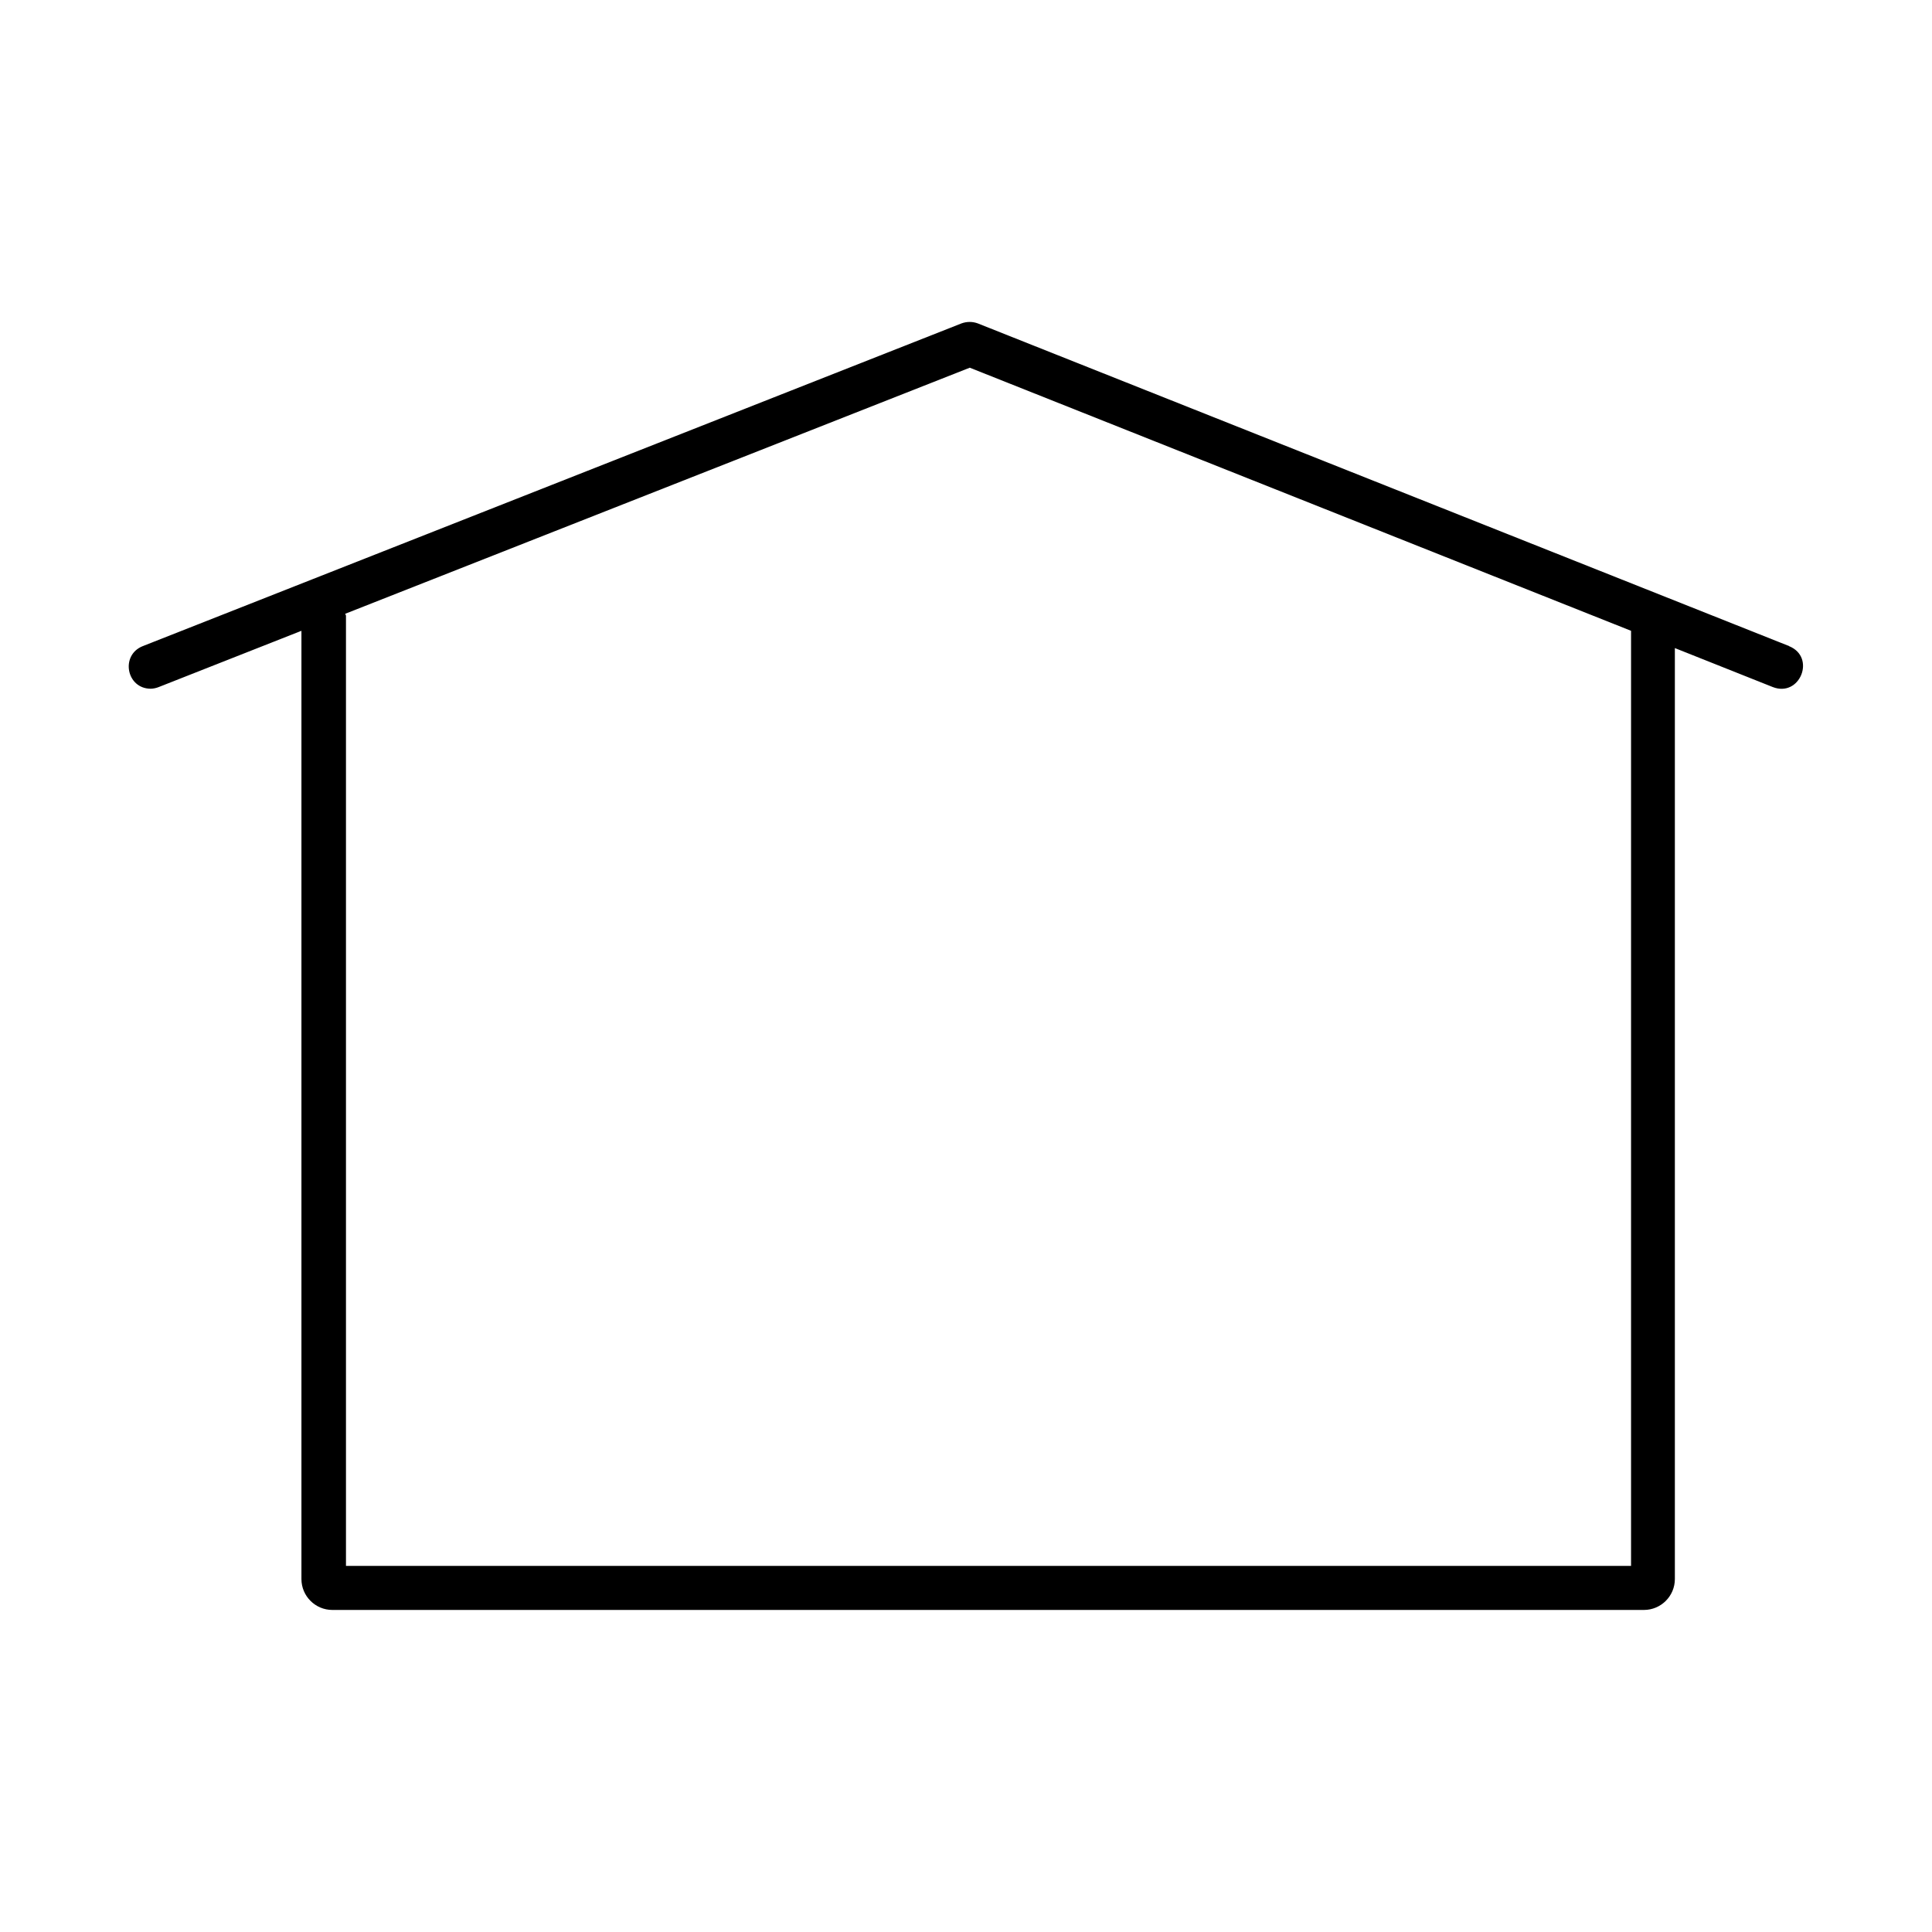
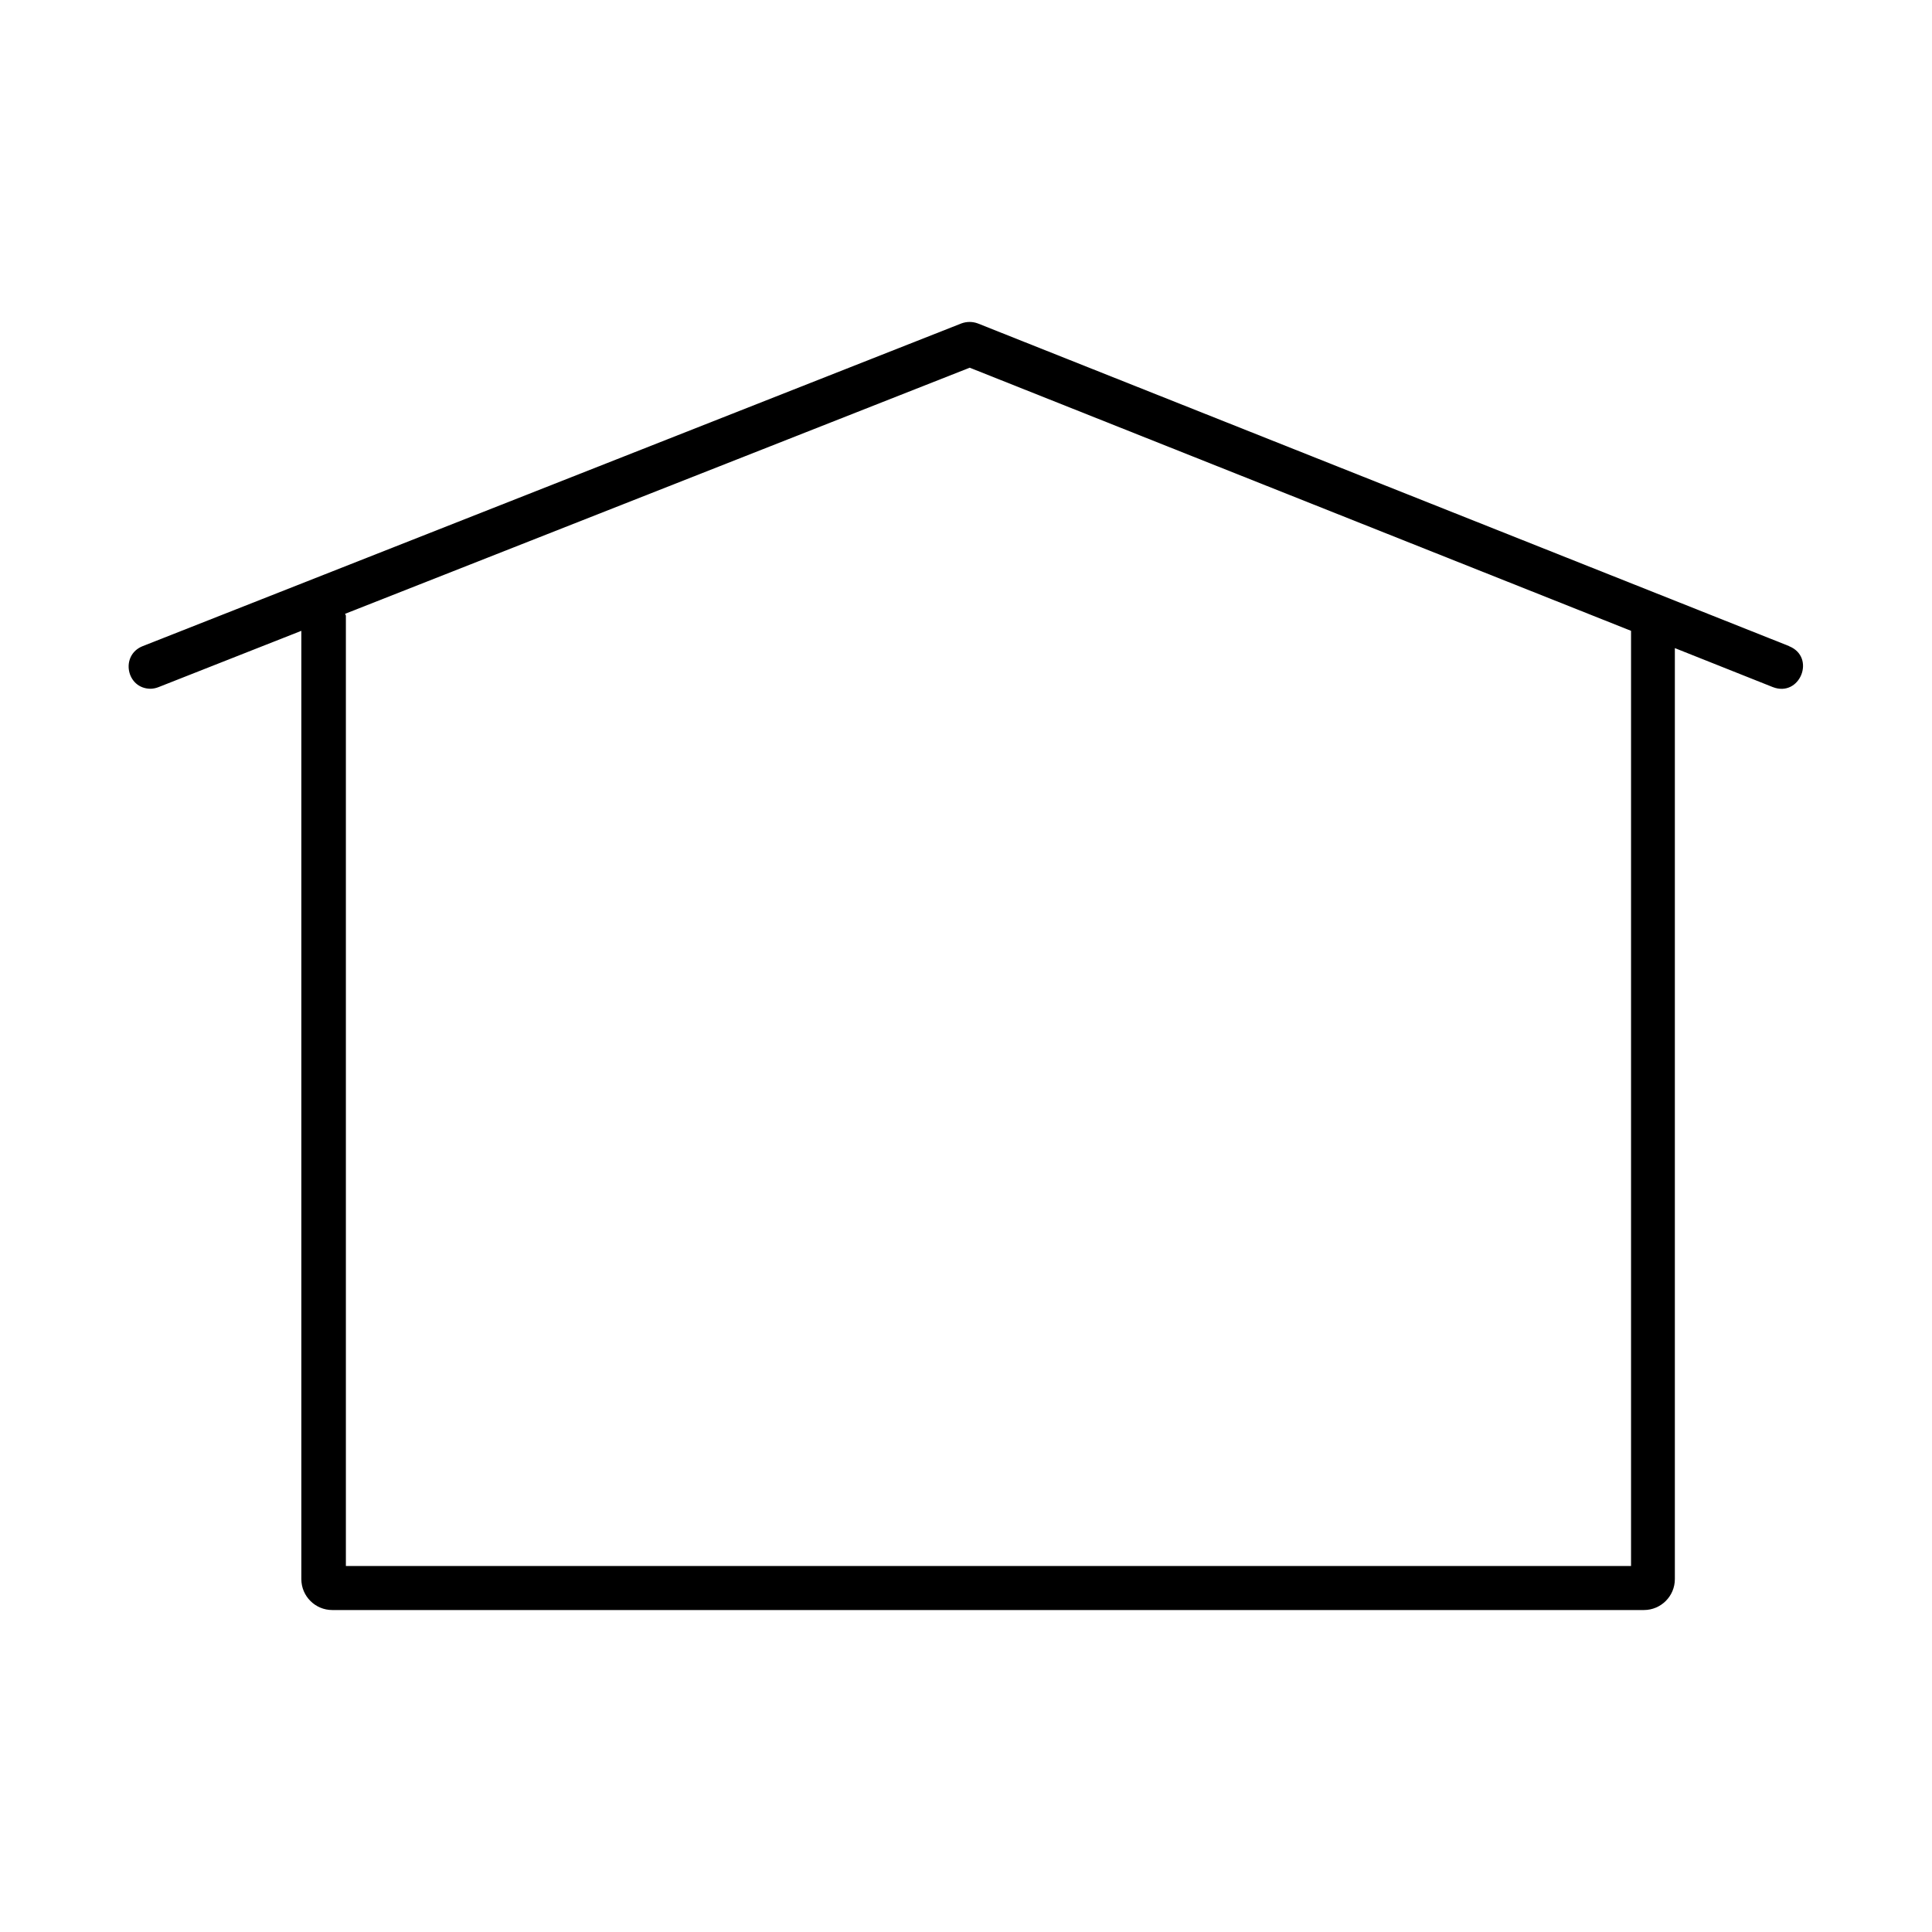
- <svg xmlns="http://www.w3.org/2000/svg" id="svg8" version="1.1" viewBox="0 0 7.937 7.938" height="30" width="30">
-   <defs id="defs2" />
-   <g transform="matrix(1,0,0,1.000003,0,-290.3861)" id="layer1" style="stroke-width:1">
-     <path style="stroke-width:0.265" d="m 7.351,293.04 -3.334,-1.326 c -0.022,-0.008 -0.045,-0.008 -0.067,0 l -3.364,1.326 c -0.093,0.037 -0.067,0.175 0.033,0.175 0.011,-1.5e-4 0.023,-0.003 0.033,-0.007 l 0.586,-0.231 v 3.896 c 1.18e-5,0.07 0.057,0.127 0.127,0.127 h 5.389 c 0.07,-4e-5 0.127,-0.057 0.127,-0.127 v -3.825 l 0.402,0.16 c 0.112,0.044 0.179,-0.123 0.067,-0.168 z m -0.65,3.779 h -5.28 v -3.904 c 0,-0.003 -0.003,-0.005 -0.003,-0.008 l 2.566,-1.011 2.717,1.081 z" id="path904" />
+ <svg viewBox="0 0 30 30" version="1.1">
+   <g transform="matrix(3.779528,0,0,3.779537,1.3096403e-4,-1097.522)">
+     <path d="m 7.351,293.04 -3.334,-1.326 c -0.022,-0.008 -0.045,-0.008 -0.067,0 l -3.364,1.326 c -0.093,0.037 -0.067,0.175 0.033,0.175 0.011,-1.5e-4 0.023,-0.003 0.033,-0.007 l 0.586,-0.231 v 3.896 c 1.18e-5,0.07 0.057,0.127 0.127,0.127 h 5.389 c 0.07,-4e-5 0.127,-0.057 0.127,-0.127 v -3.825 l 0.402,0.16 c 0.112,0.044 0.179,-0.123 0.067,-0.168 z m -0.65,3.779 h -5.28 v -3.904 c 0,-0.003 -0.003,-0.005 -0.003,-0.008 l 2.566,-1.011 2.717,1.081 z" />
  </g>
</svg>
